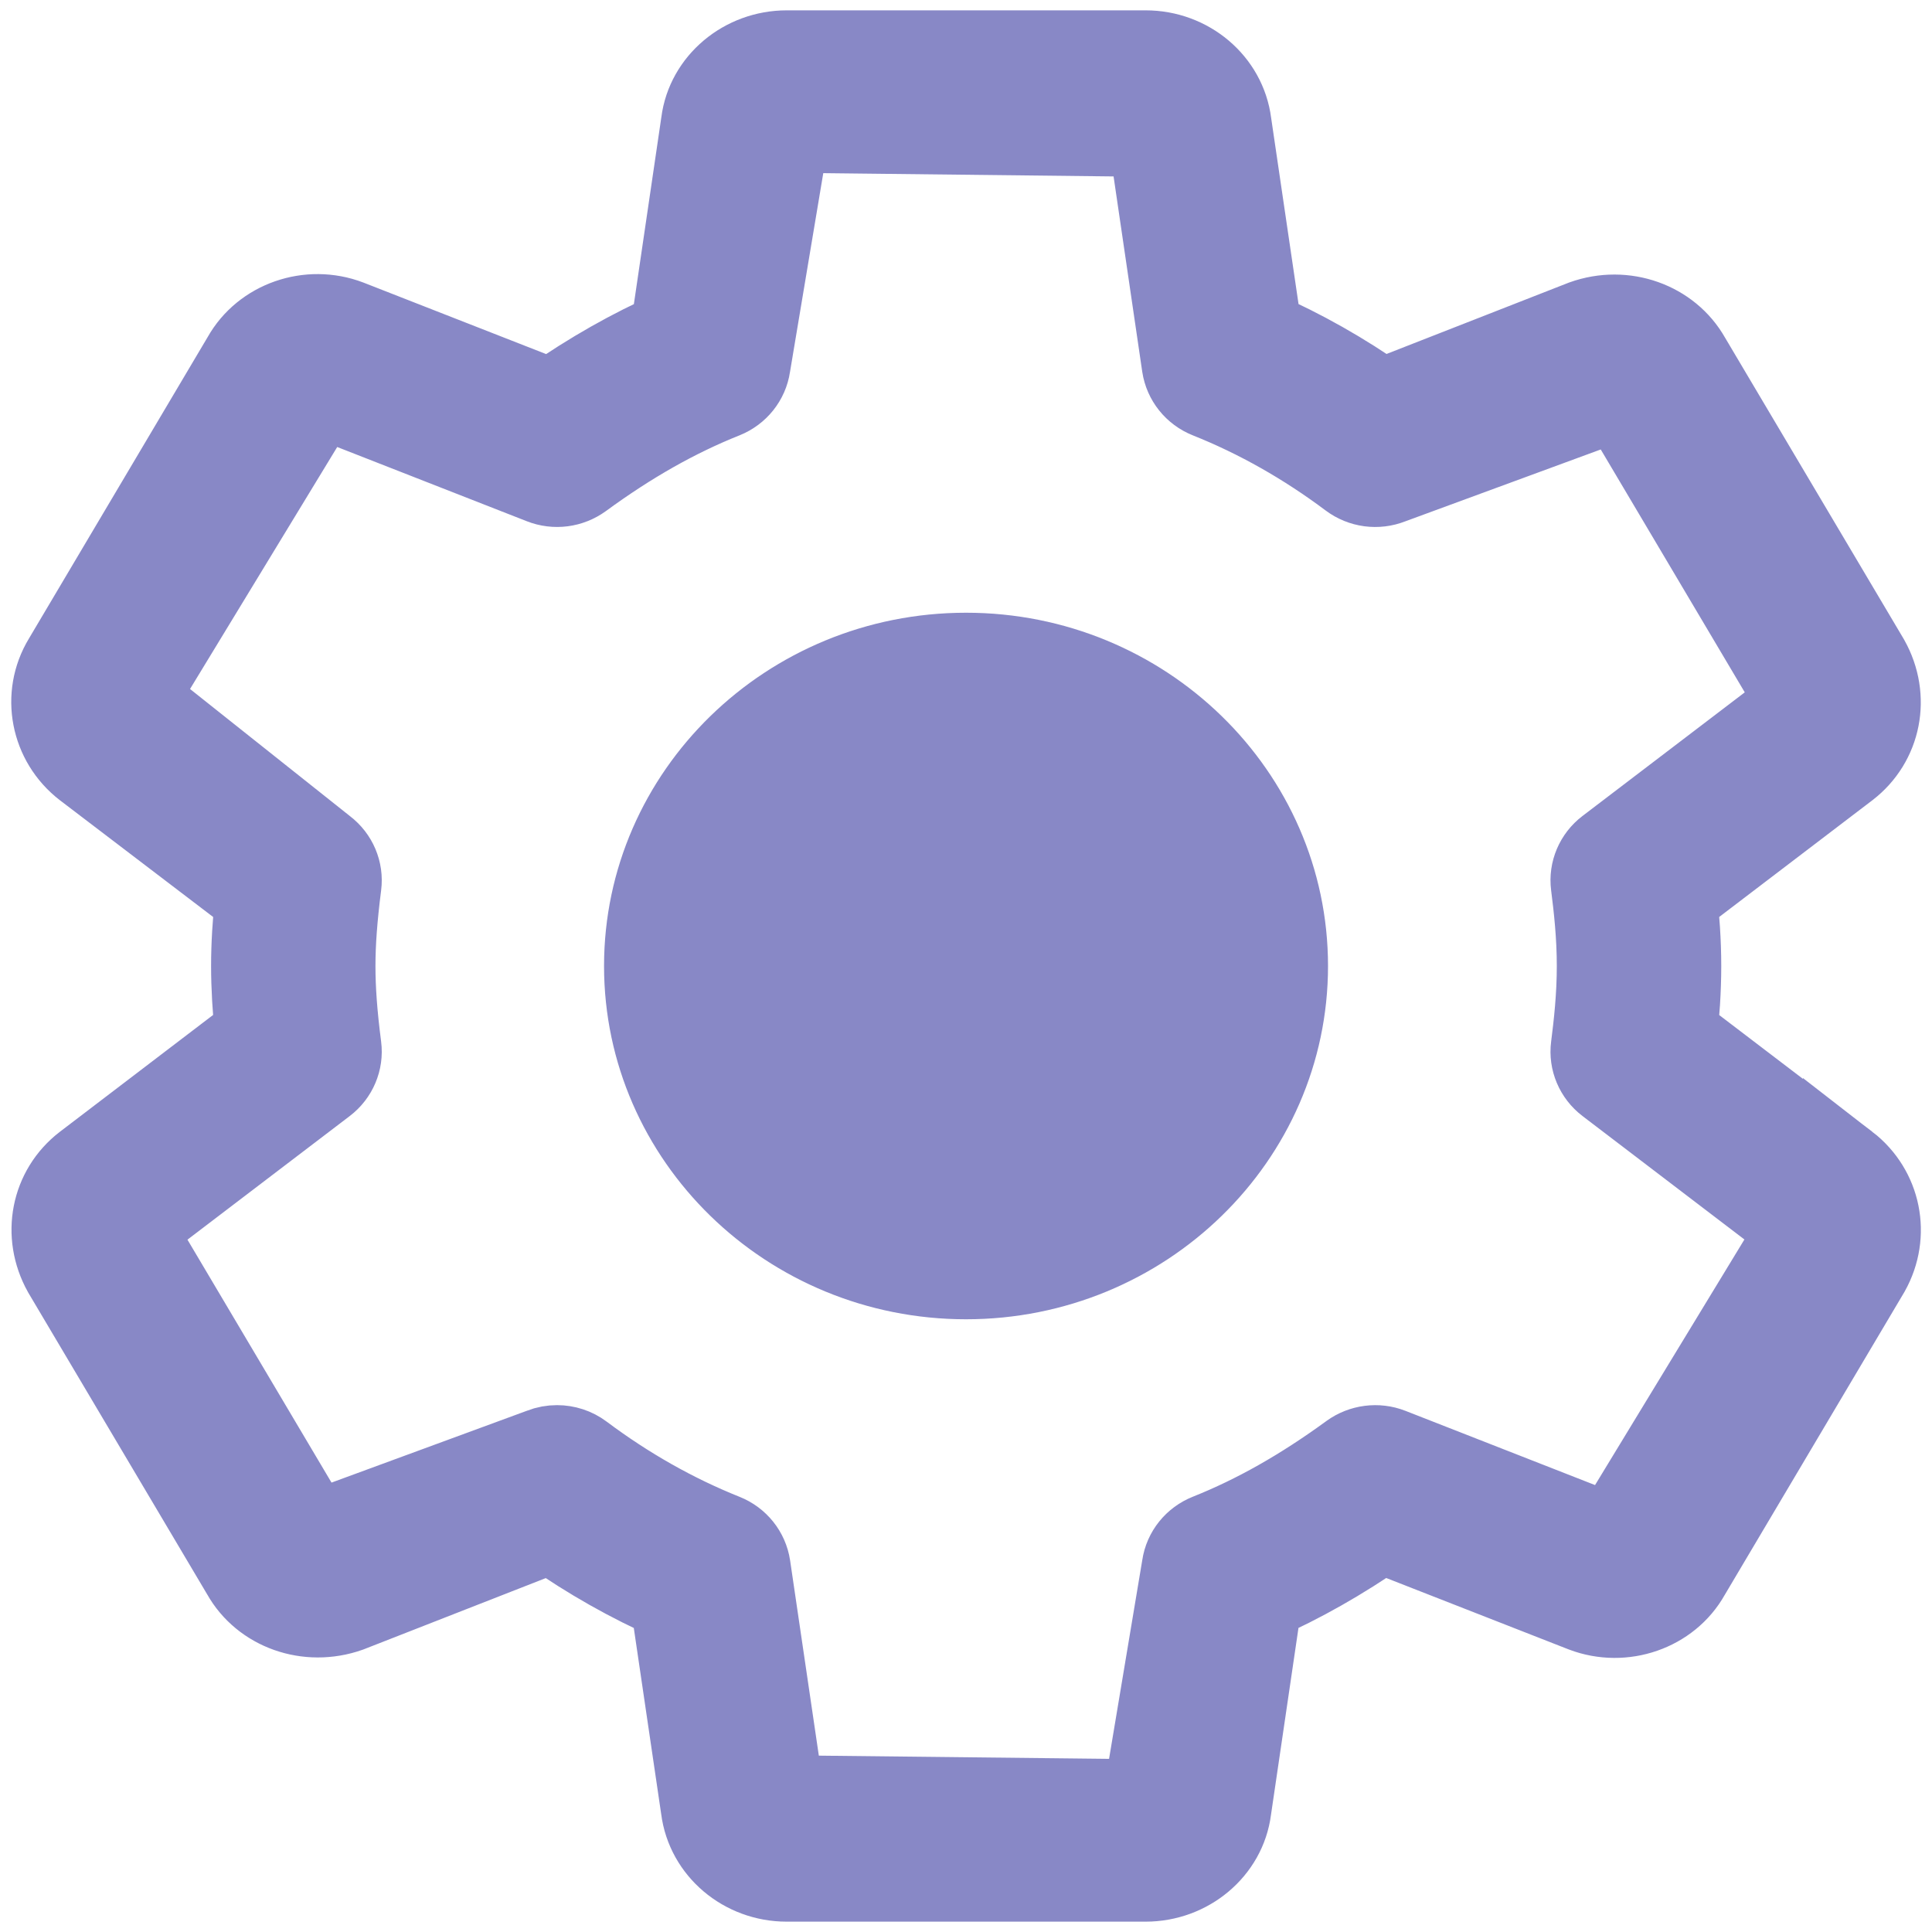
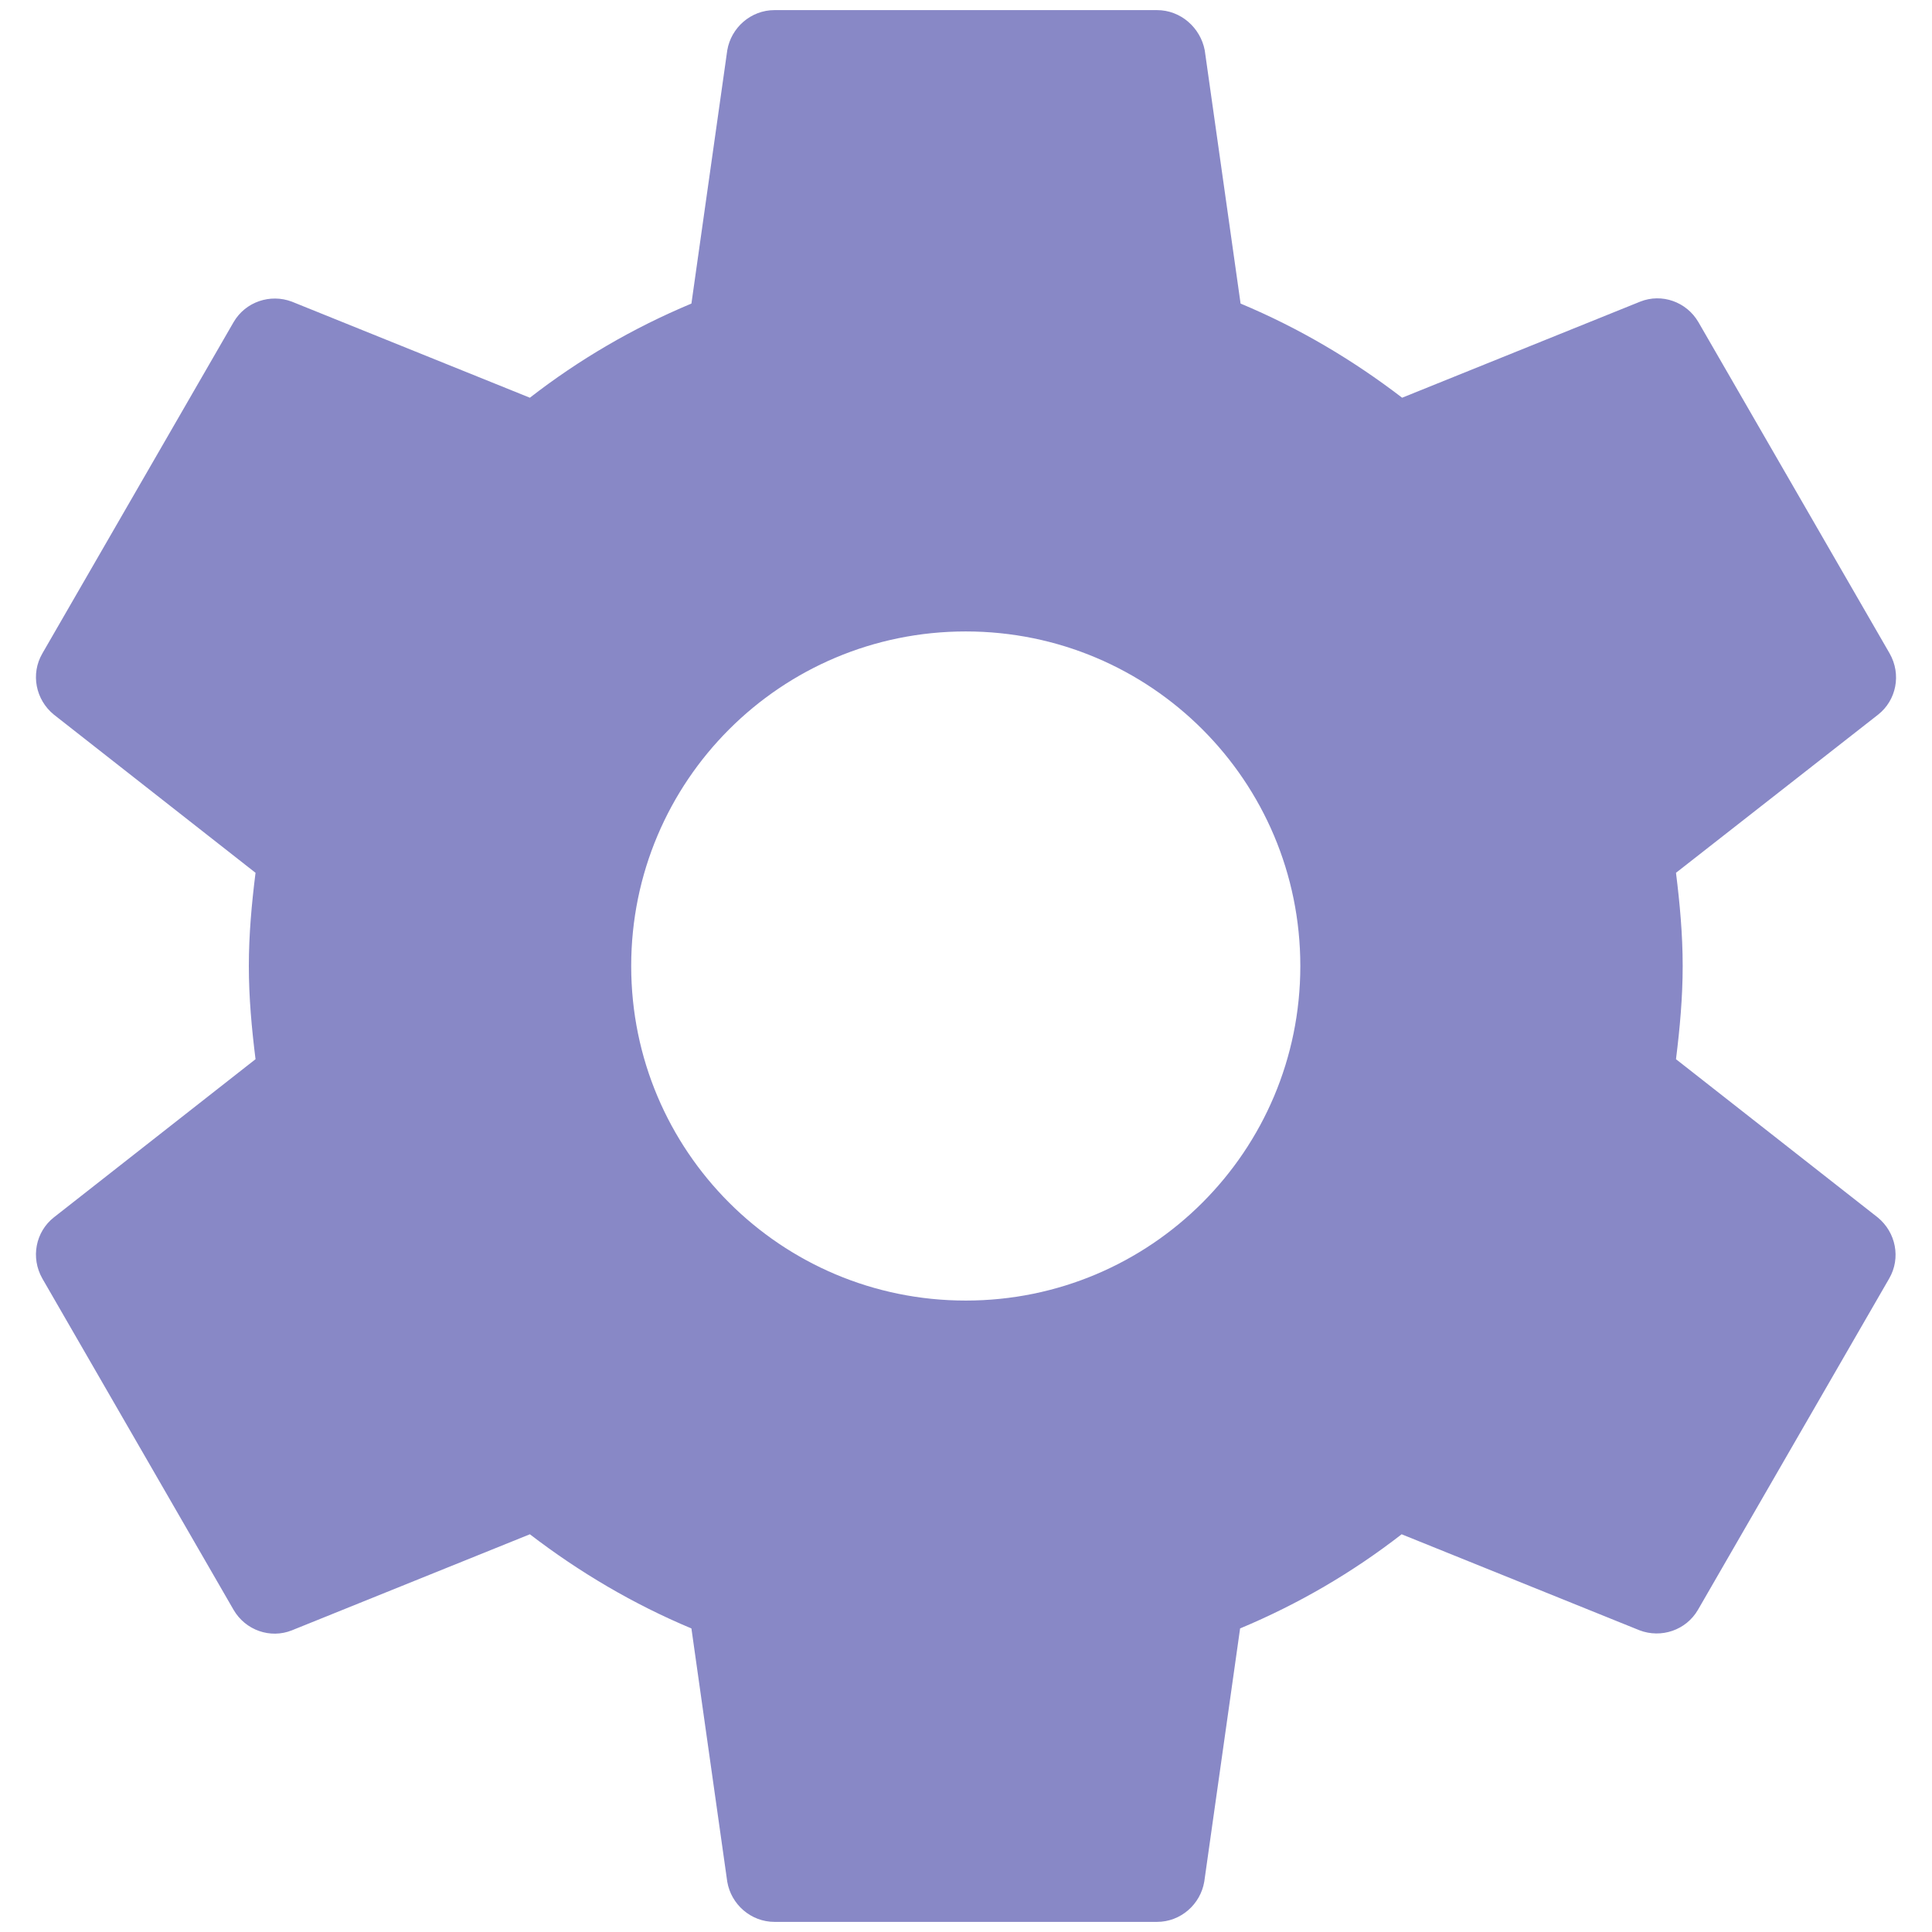
- <svg xmlns="http://www.w3.org/2000/svg" version="1.1" id="Layer_1" x="0px" y="0px" viewBox="0 0 512 512" xml:space="preserve" width="512" height="512">
-   <defs id="defs1618">
- 	
- 
- 		
- 	
- 			
- 			
- 		</defs>
-   <g id="g10064" transform="matrix(0.9833343,0,0,0.9833343,4.275332,4.266411)">
-     <path d="m 493.182,309.917 -46.38,-35.35 c 0.61,-5.451 1.093,-11.824 1.093,-18.567 0,-6.742 -0.504,-13.115 -1.093,-18.567 l 46.422,-35.37 c 8.62,-6.64 10.995,-18.423 5.487,-28.239 L 450.481,92.488 c -5.277,-9.365 -17.114,-13.648 -27.899,-9.775 L 367.855,104.128 C 357.385,96.75 346.39,90.521 335.015,85.541 L 326.689,28.961 C 325.323,18.201 315.736,10.086 304.404,10.086 h -96.712 c -11.332,0 -20.92,8.115 -22.265,18.669 l -8.346,56.786 c -11.017,4.857 -21.844,10.984 -32.798,18.608 L 89.408,82.673 C 78.917,78.677 66.975,82.898 61.719,92.283 L 13.425,173.743 c -5.697,9.386 -3.364,21.559 5.467,28.362 l 46.38,35.33 c -0.736,6.927 -1.093,12.931 -1.093,18.567 0,5.636 0.358,11.64 1.052,18.567 l -46.422,35.391 c -8.6,6.639 -10.955,18.421 -5.468,28.238 l 48.23,81.336 c 5.235,9.345 17.05,13.607 27.899,9.775 L 144.197,407.893 c 10.47,7.357 21.487,13.587 32.861,18.587 l 8.326,56.56 c 1.367,10.759 10.954,18.874 22.286,18.874 h 96.712 c 11.332,0 20.92,-8.115 22.265,-18.669 l 8.346,-56.765 c 11.017,-4.857 21.844,-10.984 32.798,-18.608 l 54.874,21.476 c 10.449,3.955 22.433,-0.224 27.689,-9.611 l 48.483,-81.746 c 5.362,-9.59 3.007,-21.373 -5.655,-28.075 z m -12.72,18.033 -50.08,82.34 -60.193,-23.566 c -3.406,-1.332 -7.274,-0.819 -10.218,1.311 -13.035,9.509 -25.628,16.661 -38.538,21.805 -3.448,1.373 -5.908,4.426 -6.433,8.034 l -10.617,63.549 -98.121,-1.086 -9.188,-62.442 c -0.547,-3.607 -2.985,-6.66 -6.433,-8.034 -13.435,-5.369 -26.365,-12.685 -38.454,-21.743 -1.872,-1.414 -4.142,-2.132 -6.413,-2.132 -1.325,0 -2.649,0.226 -3.931,0.738 L 79.925,409.49 31.694,328.154 c -0.442,-0.799 -0.358,-1.721 0.147,-2.11 l 51.026,-38.875 c 2.901,-2.213 4.415,-5.779 3.953,-9.345 -1.115,-8.587 -1.619,-15.534 -1.619,-21.825 0,-6.291 0.525,-13.218 1.619,-21.825 0.462,-3.586 -1.052,-7.132 -3.953,-9.345 l -51.277,-40.759 50.08,-82.34 60.193,23.566 c 3.427,1.353 7.274,0.841 10.239,-1.311 13.014,-9.529 25.628,-16.661 38.538,-21.805 3.448,-1.394 5.887,-4.447 6.413,-8.034 l 10.639,-63.569 98.142,1.107 9.166,62.462 c 0.547,3.607 2.985,6.66 6.433,8.034 13.414,5.349 26.344,12.665 38.454,21.743 2.964,2.213 6.854,2.746 10.323,1.373 l 61.917,-22.767 48.23,81.336 c 0.442,0.799 0.354,1.701 -0.147,2.09 l -51.026,38.875 c -2.901,2.213 -4.415,5.759 -3.953,9.345 0.799,6.23 1.619,13.71 1.619,21.825 0,8.135 -0.82,15.595 -1.619,21.825 -0.462,3.566 1.052,7.132 3.953,9.345 l 50.963,38.854 c 0.545,0.431 0.651,1.353 0.315,1.926 z" id="path1575" style="fill:#8888c6;fill-opacity:1;stroke:#8888c6;stroke-width:23.275;stroke-miterlimit:4;stroke-dasharray:none;stroke-opacity:1" />
-     <g id="g10057" transform="matrix(0.8570492,0,0,0.8570492,36.5954,36.5954)">
-       <path id="rect9993" style="fill:#8888c6;fill-opacity:1;stroke:#8888c6;stroke-width:67.571;stroke-opacity:1" d="m 213.094,201.005 c -5.011,3.723 -9.497,8.082 -13.336,12.951 v 84.087 c 3.84,4.869 8.325,9.228 13.336,12.951 h 85.813 c 5.011,-3.723 9.495,-8.083 13.335,-12.951 v -84.088 c -3.84,-4.868 -8.324,-9.227 -13.335,-12.95 z" />
-       <g id="g10052">
-         <path d="m 256,150.412 c -59.731,0 -108.327,47.367 -108.327,105.588 0,58.221 48.596,105.588 108.327,105.588 59.731,0 108.327,-47.367 108.327,-105.588 0,-58.221 -48.596,-105.588 -108.327,-105.588 z m 0,190.058 c -47.793,0 -86.661,-37.885 -86.661,-84.47 0,-46.585 38.868,-84.47 86.661,-84.47 47.793,0 86.661,37.885 86.661,84.47 0,46.585 -38.868,84.47 -86.661,84.47 z" id="path1577" style="fill:#8888c6;fill-opacity:1;stroke:#8888c6;stroke-width:11.001;stroke-miterlimit:4;stroke-dasharray:none;stroke-opacity:1" />
-       </g>
+ <svg xmlns="http://www.w3.org/2000/svg" version="1.1" id="Capa_1" x="0px" y="0px" viewBox="0 0 512 512" xml:space="preserve" width="512" height="512">
+   <defs id="defs3465" />
+   <g id="g3430" style="fill:#8888c6;fill-opacity:1" transform="matrix(1.187445,0,0,1.187445,2.678159,2.678753)">
+     <g id="g3428" style="fill:#8888c6;fill-opacity:1">
+       <path d="m 416.8,269.44 -45.013,-35.307 c 0.853,-6.827 1.493,-13.76 1.493,-20.8 0,-7.04 -0.64,-13.973 -1.493,-20.8 l 45.12,-35.307 c 4.053,-3.2 5.227,-8.96 2.56,-13.653 L 376.8,69.653 c -2.667,-4.587 -8.213,-6.507 -13.013,-4.587 l -53.12,21.44 C 299.68,78.079 287.627,70.933 274.614,65.493 l -8,-56.533 C 265.653,3.947 261.28,0 255.947,0 h -85.333 c -5.333,0 -9.707,3.947 -10.56,8.96 l -8,56.533 c -13.013,5.44 -25.067,12.48 -36.053,21.013 l -53.12,-21.44 c -4.8,-1.813 -10.347,0 -13.013,4.587 L 7.2,143.573 c -2.667,4.587 -1.493,10.347 2.56,13.653 l 45.013,35.307 c -0.853,6.827 -1.493,13.76 -1.493,20.8 0,7.04 0.64,13.973 1.493,20.8 L 9.76,269.44 c -4.053,3.2 -5.227,8.96 -2.56,13.653 l 42.667,73.92 c 2.667,4.587 8.213,6.507 13.013,4.587 L 116,340.16 c 10.987,8.427 23.04,15.573 36.053,21.013 l 8,56.533 c 0.853,5.013 5.227,8.96 10.56,8.96 h 85.333 c 5.333,0 9.707,-3.947 10.56,-8.96 l 8,-56.533 c 13.013,-5.44 25.067,-12.48 36.053,-21.013 l 53.12,21.44 c 4.8,1.813 10.347,0 13.013,-4.587 l 42.667,-73.92 c 2.668,-4.586 1.494,-10.346 -2.559,-13.653 z M 213.28,288 c -41.28,0 -74.667,-33.387 -74.667,-74.667 0,-41.28 33.387,-74.666 74.667,-74.666 41.28,0 74.667,33.387 74.667,74.667 0,41.28 -33.387,74.666 -74.667,74.666 z" id="path3426" style="fill:#8888c6;fill-opacity:1" />
    </g>
  </g>
-   <g id="g1585" transform="translate(-6.681487,-500.0234)">
+   <g id="g3432">
</g>
-   <g id="g1587" transform="translate(-6.681487,-500.0234)">
+   <g id="g3434">
</g>
-   <g id="g1589" transform="translate(-6.681487,-500.0234)">
+   <g id="g3436">
</g>
-   <g id="g1591" transform="translate(-6.681487,-500.0234)">
+   <g id="g3438">
</g>
-   <g id="g1593" transform="translate(-6.681487,-500.0234)">
+   <g id="g3440">
</g>
-   <g id="g1595" transform="translate(-6.681487,-500.0234)">
+   <g id="g3442">
</g>
-   <g id="g1597" transform="translate(-6.681487,-500.0234)">
+   <g id="g3444">
</g>
-   <g id="g1599" transform="translate(-6.681487,-500.0234)">
+   <g id="g3446">
</g>
-   <g id="g1601" transform="translate(-6.681487,-500.0234)">
+   <g id="g3448">
</g>
-   <g id="g1603" transform="translate(-6.681487,-500.0234)">
+   <g id="g3450">
</g>
-   <g id="g1605" transform="translate(-6.681487,-500.0234)">
+   <g id="g3452">
</g>
-   <g id="g1607" transform="translate(-6.681487,-500.0234)">
+   <g id="g3454">
</g>
-   <g id="g1609" transform="translate(-6.681487,-500.0234)">
+   <g id="g3456">
</g>
-   <g id="g1611" transform="translate(-6.681487,-500.0234)">
+   <g id="g3458">
</g>
-   <g id="g1613" transform="translate(-6.681487,-500.0234)">
+   <g id="g3460">
</g>
</svg>
